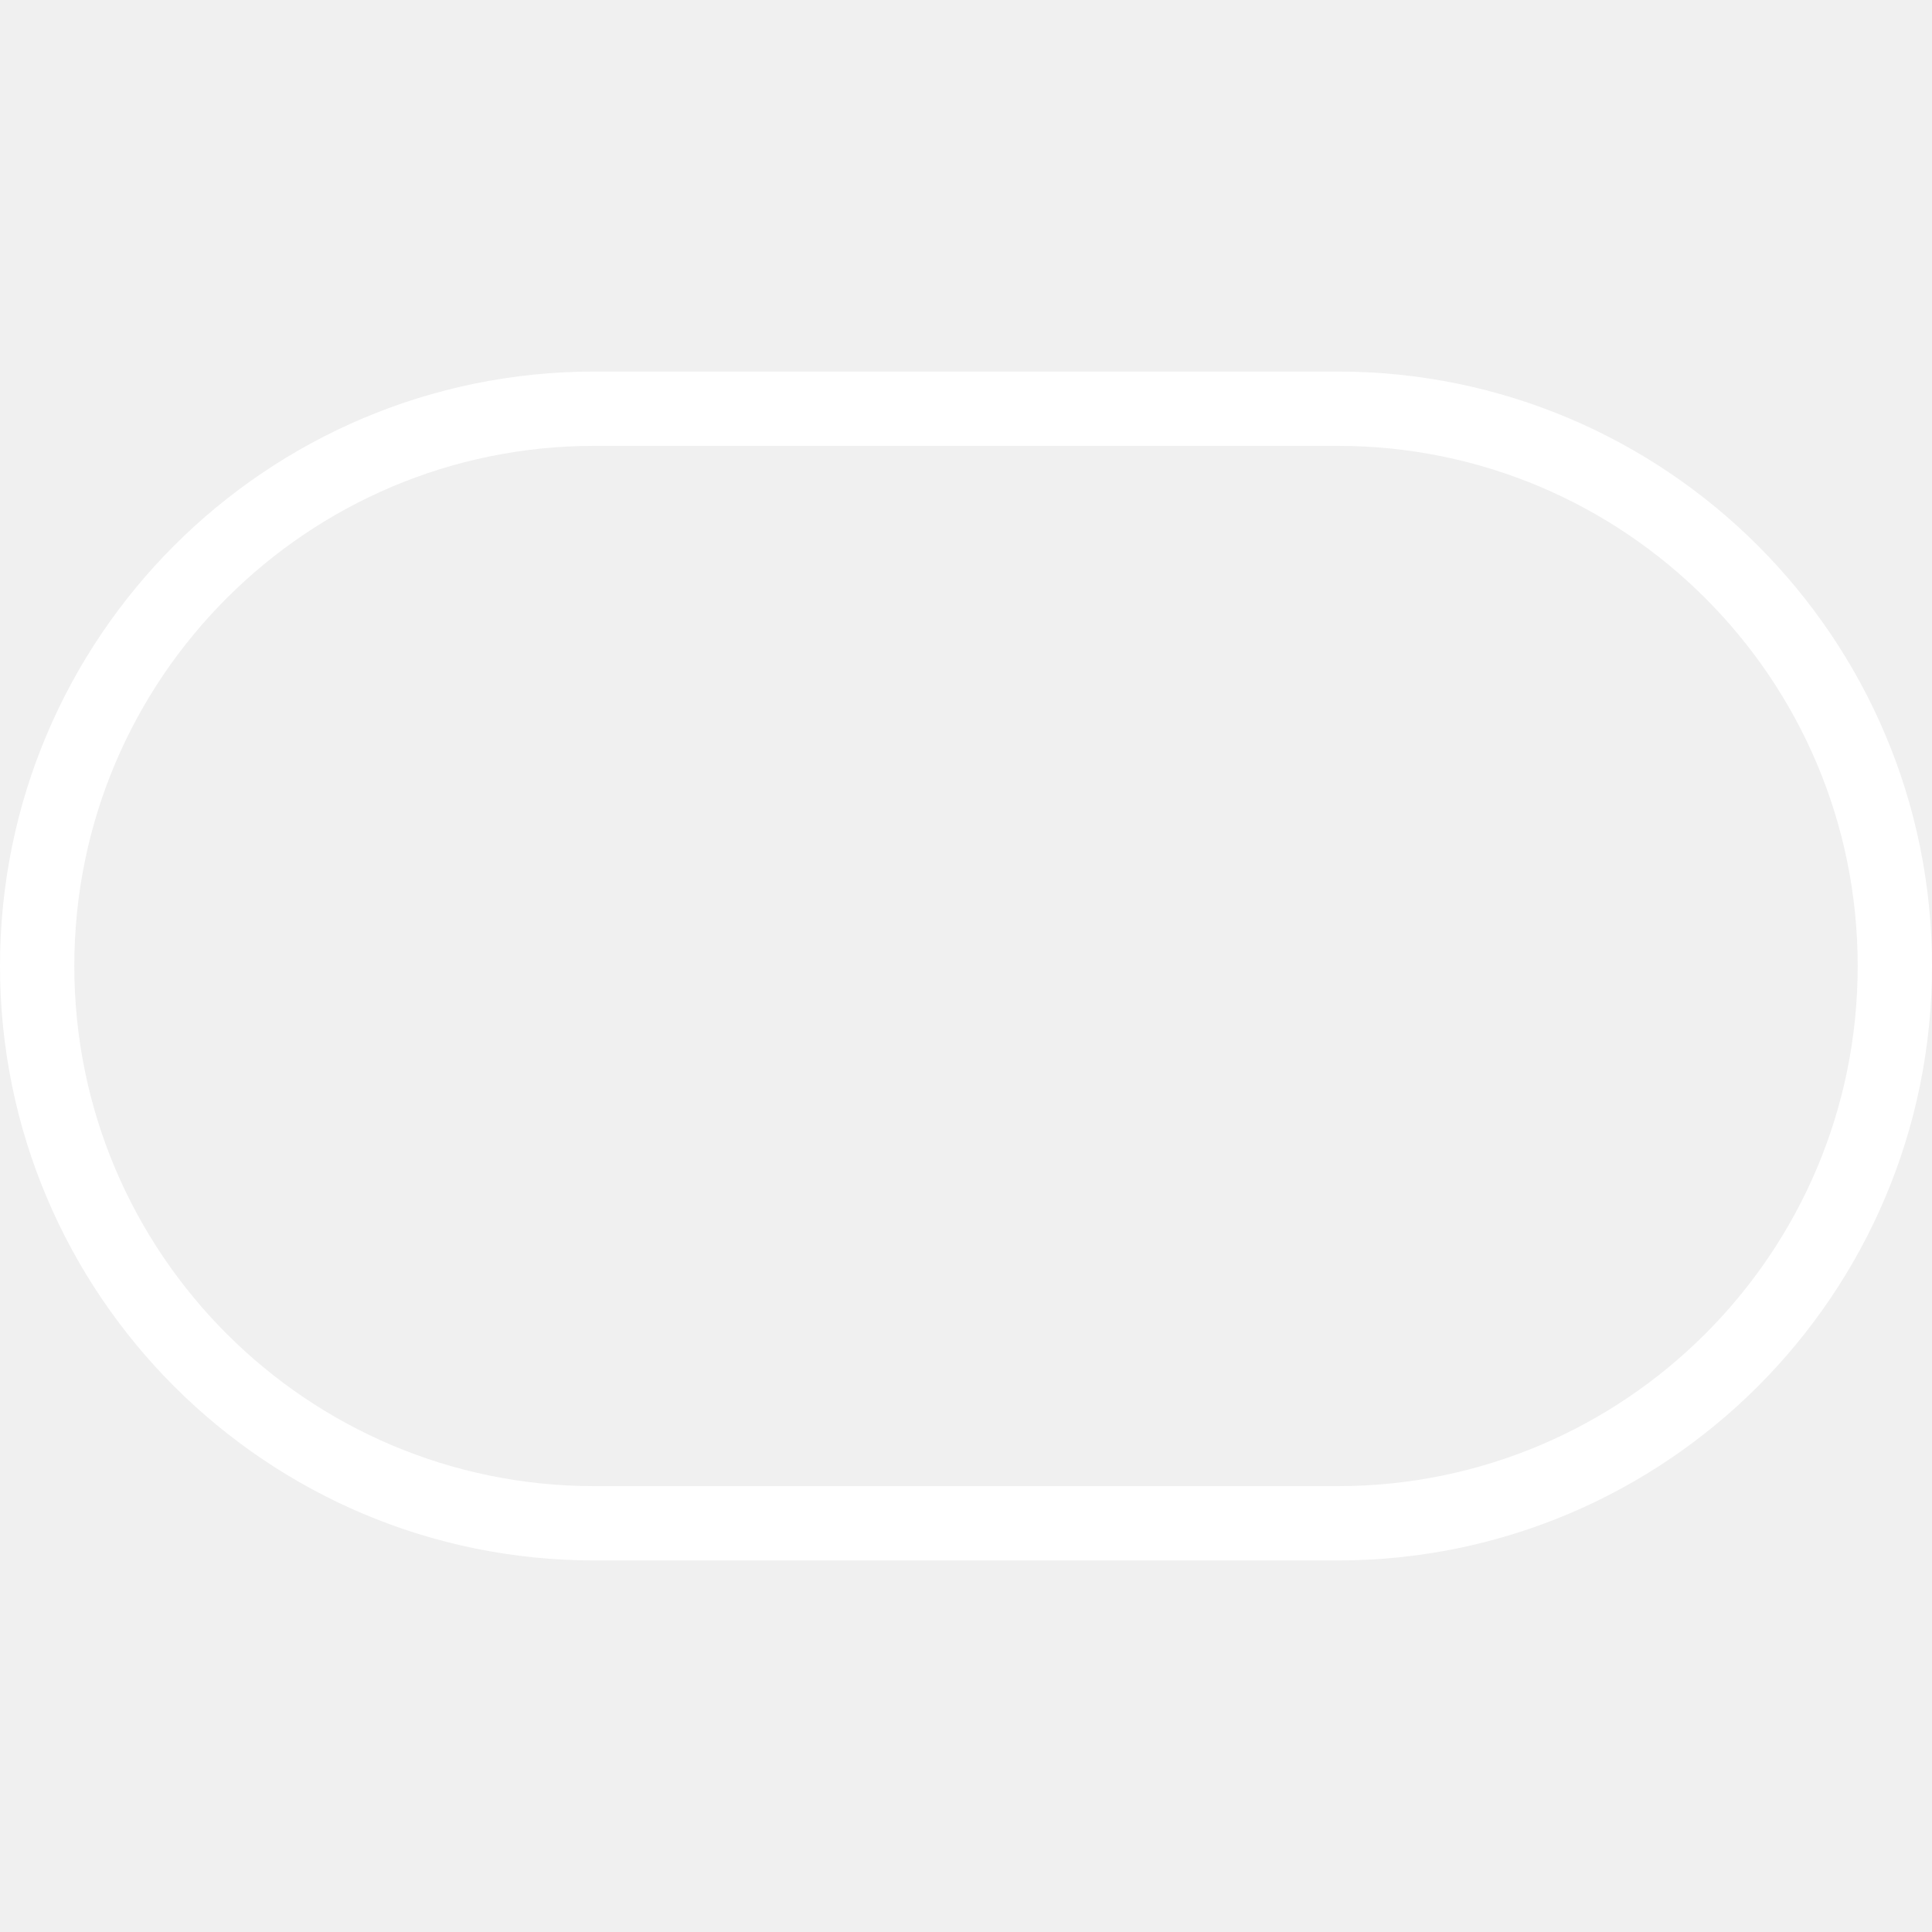
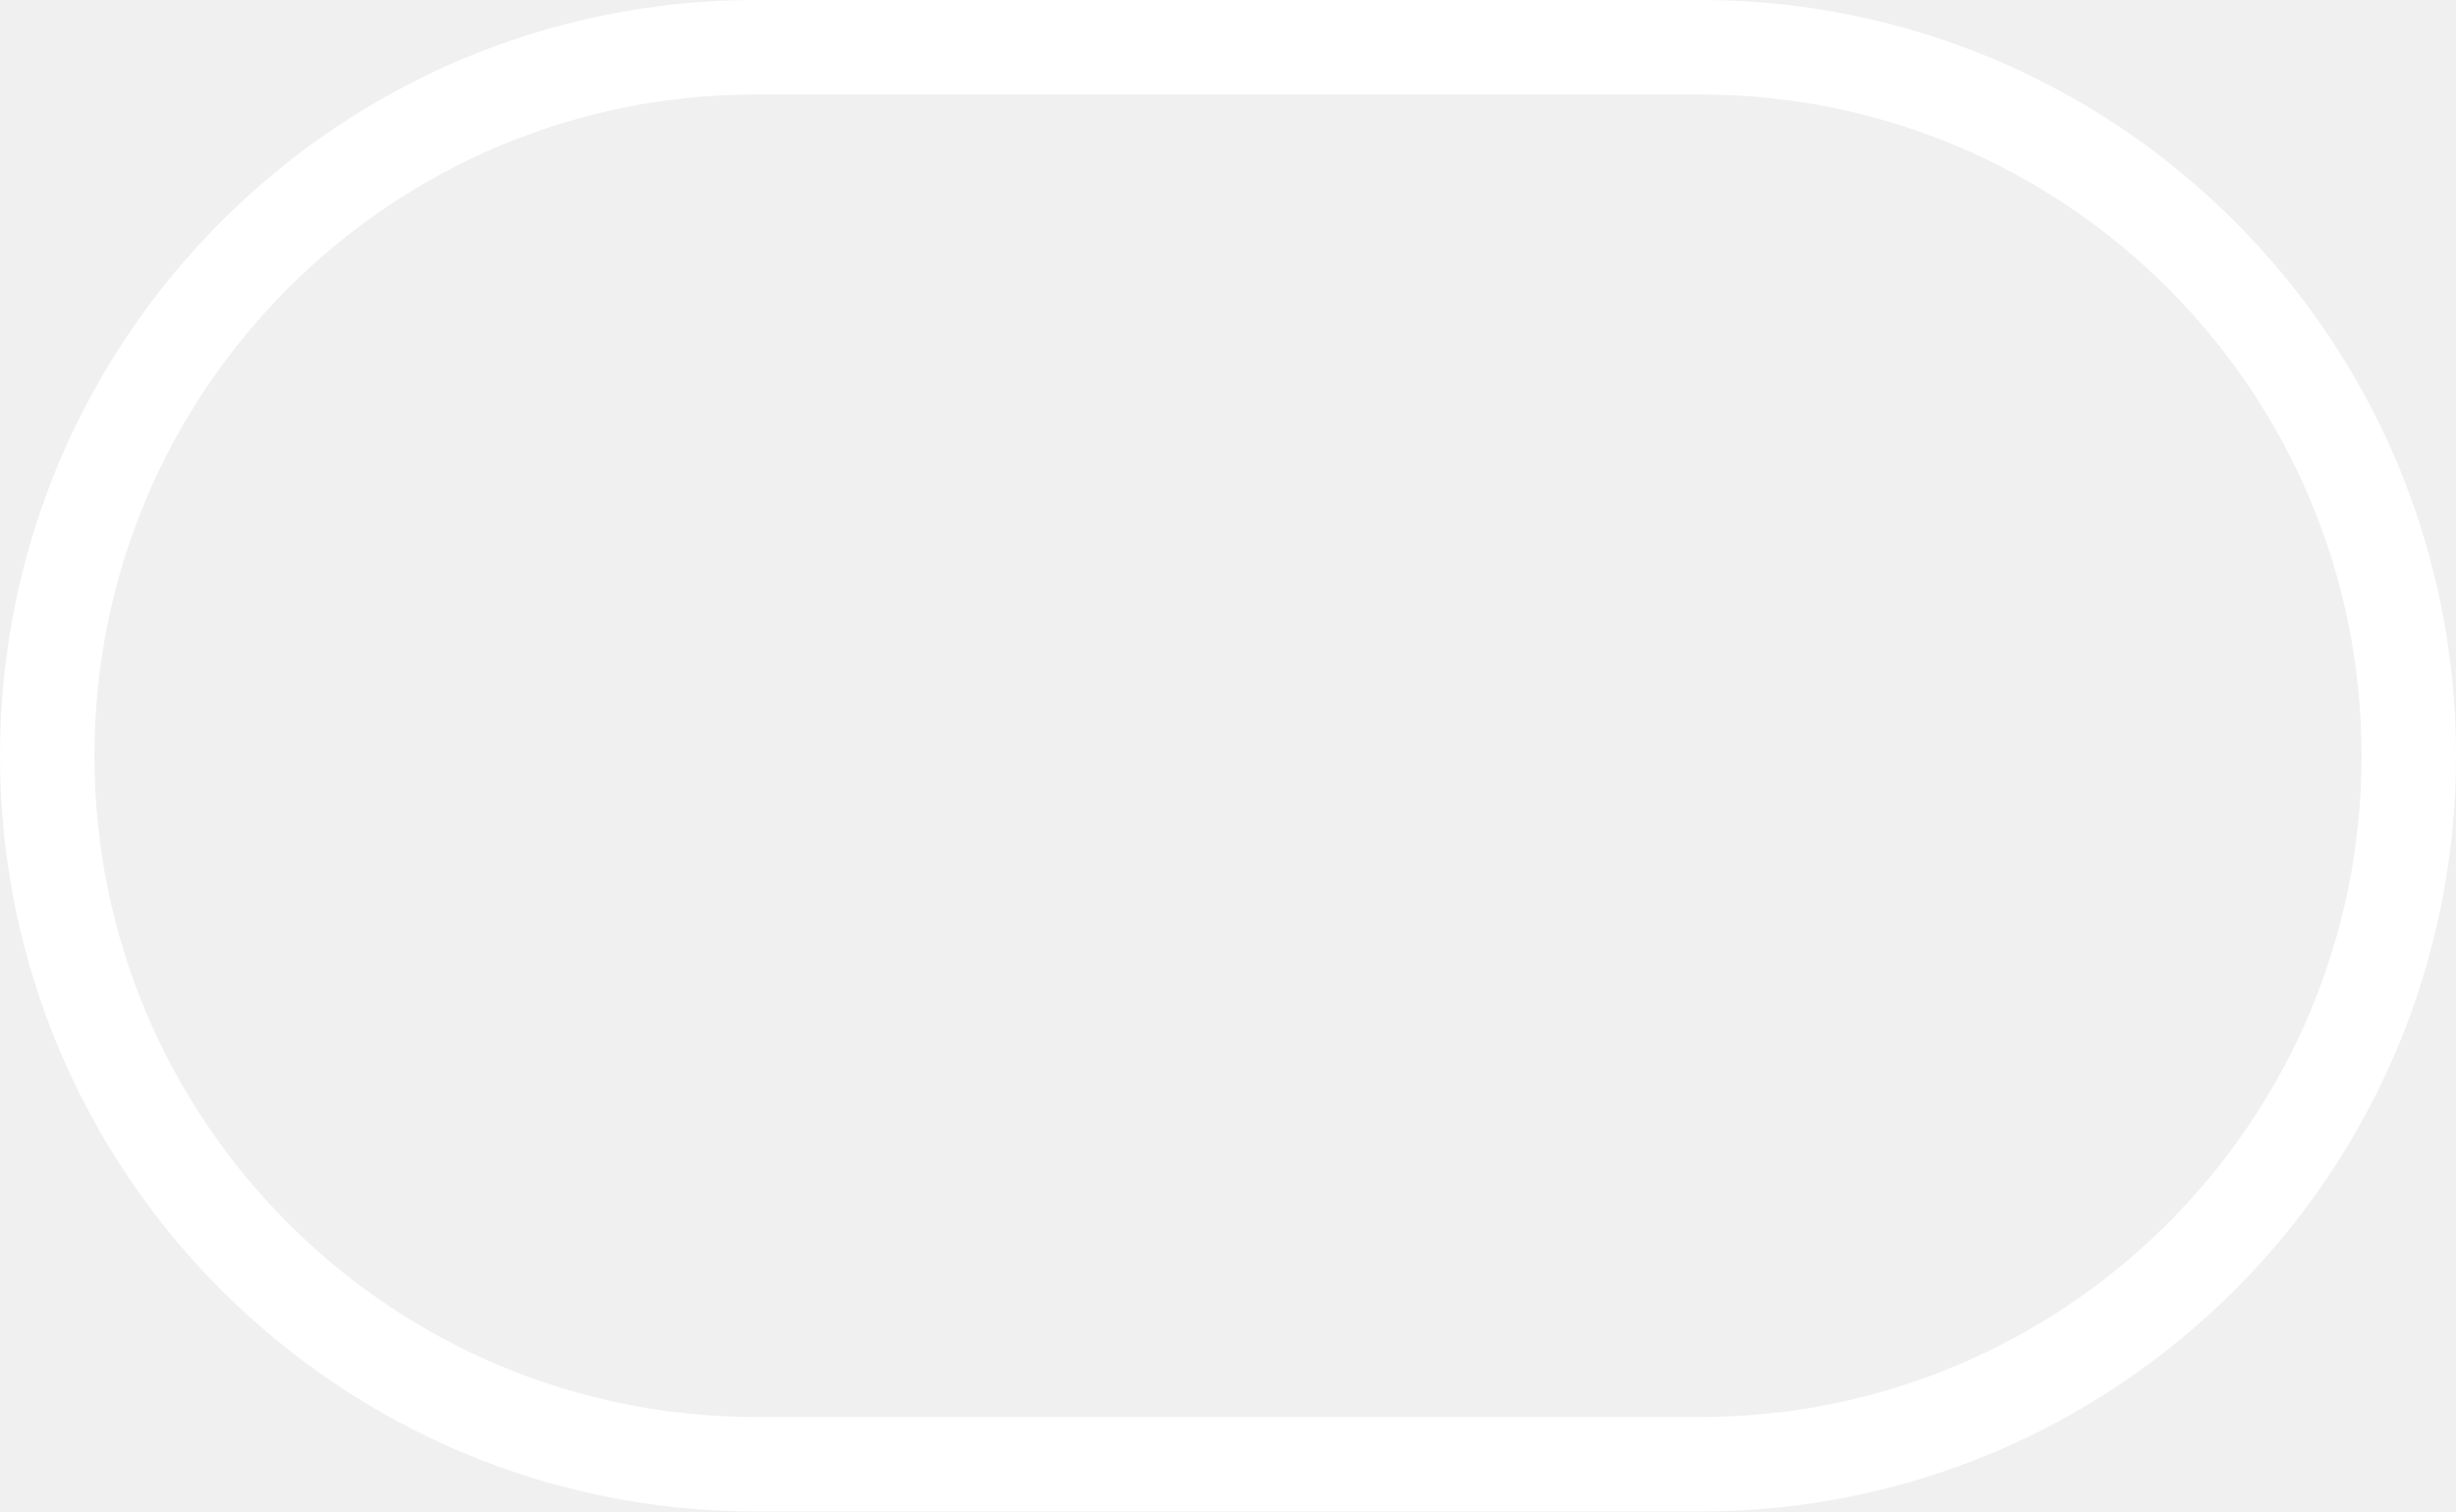
- <svg xmlns="http://www.w3.org/2000/svg" viewBox="0 0 52 32" width="2131166292" height="2131166291">
+ <svg xmlns="http://www.w3.org/2000/svg" viewBox="0 0 52 32" width="52" height="32">
  <path d="M1,16 A15,15 0 0,1 16,1 H36 A15,15 0 0,1 36,31 H16 A15,15 0 0,1 1,16" fill="none" stroke="#ffffff" stroke-width="2.0" />
</svg>
